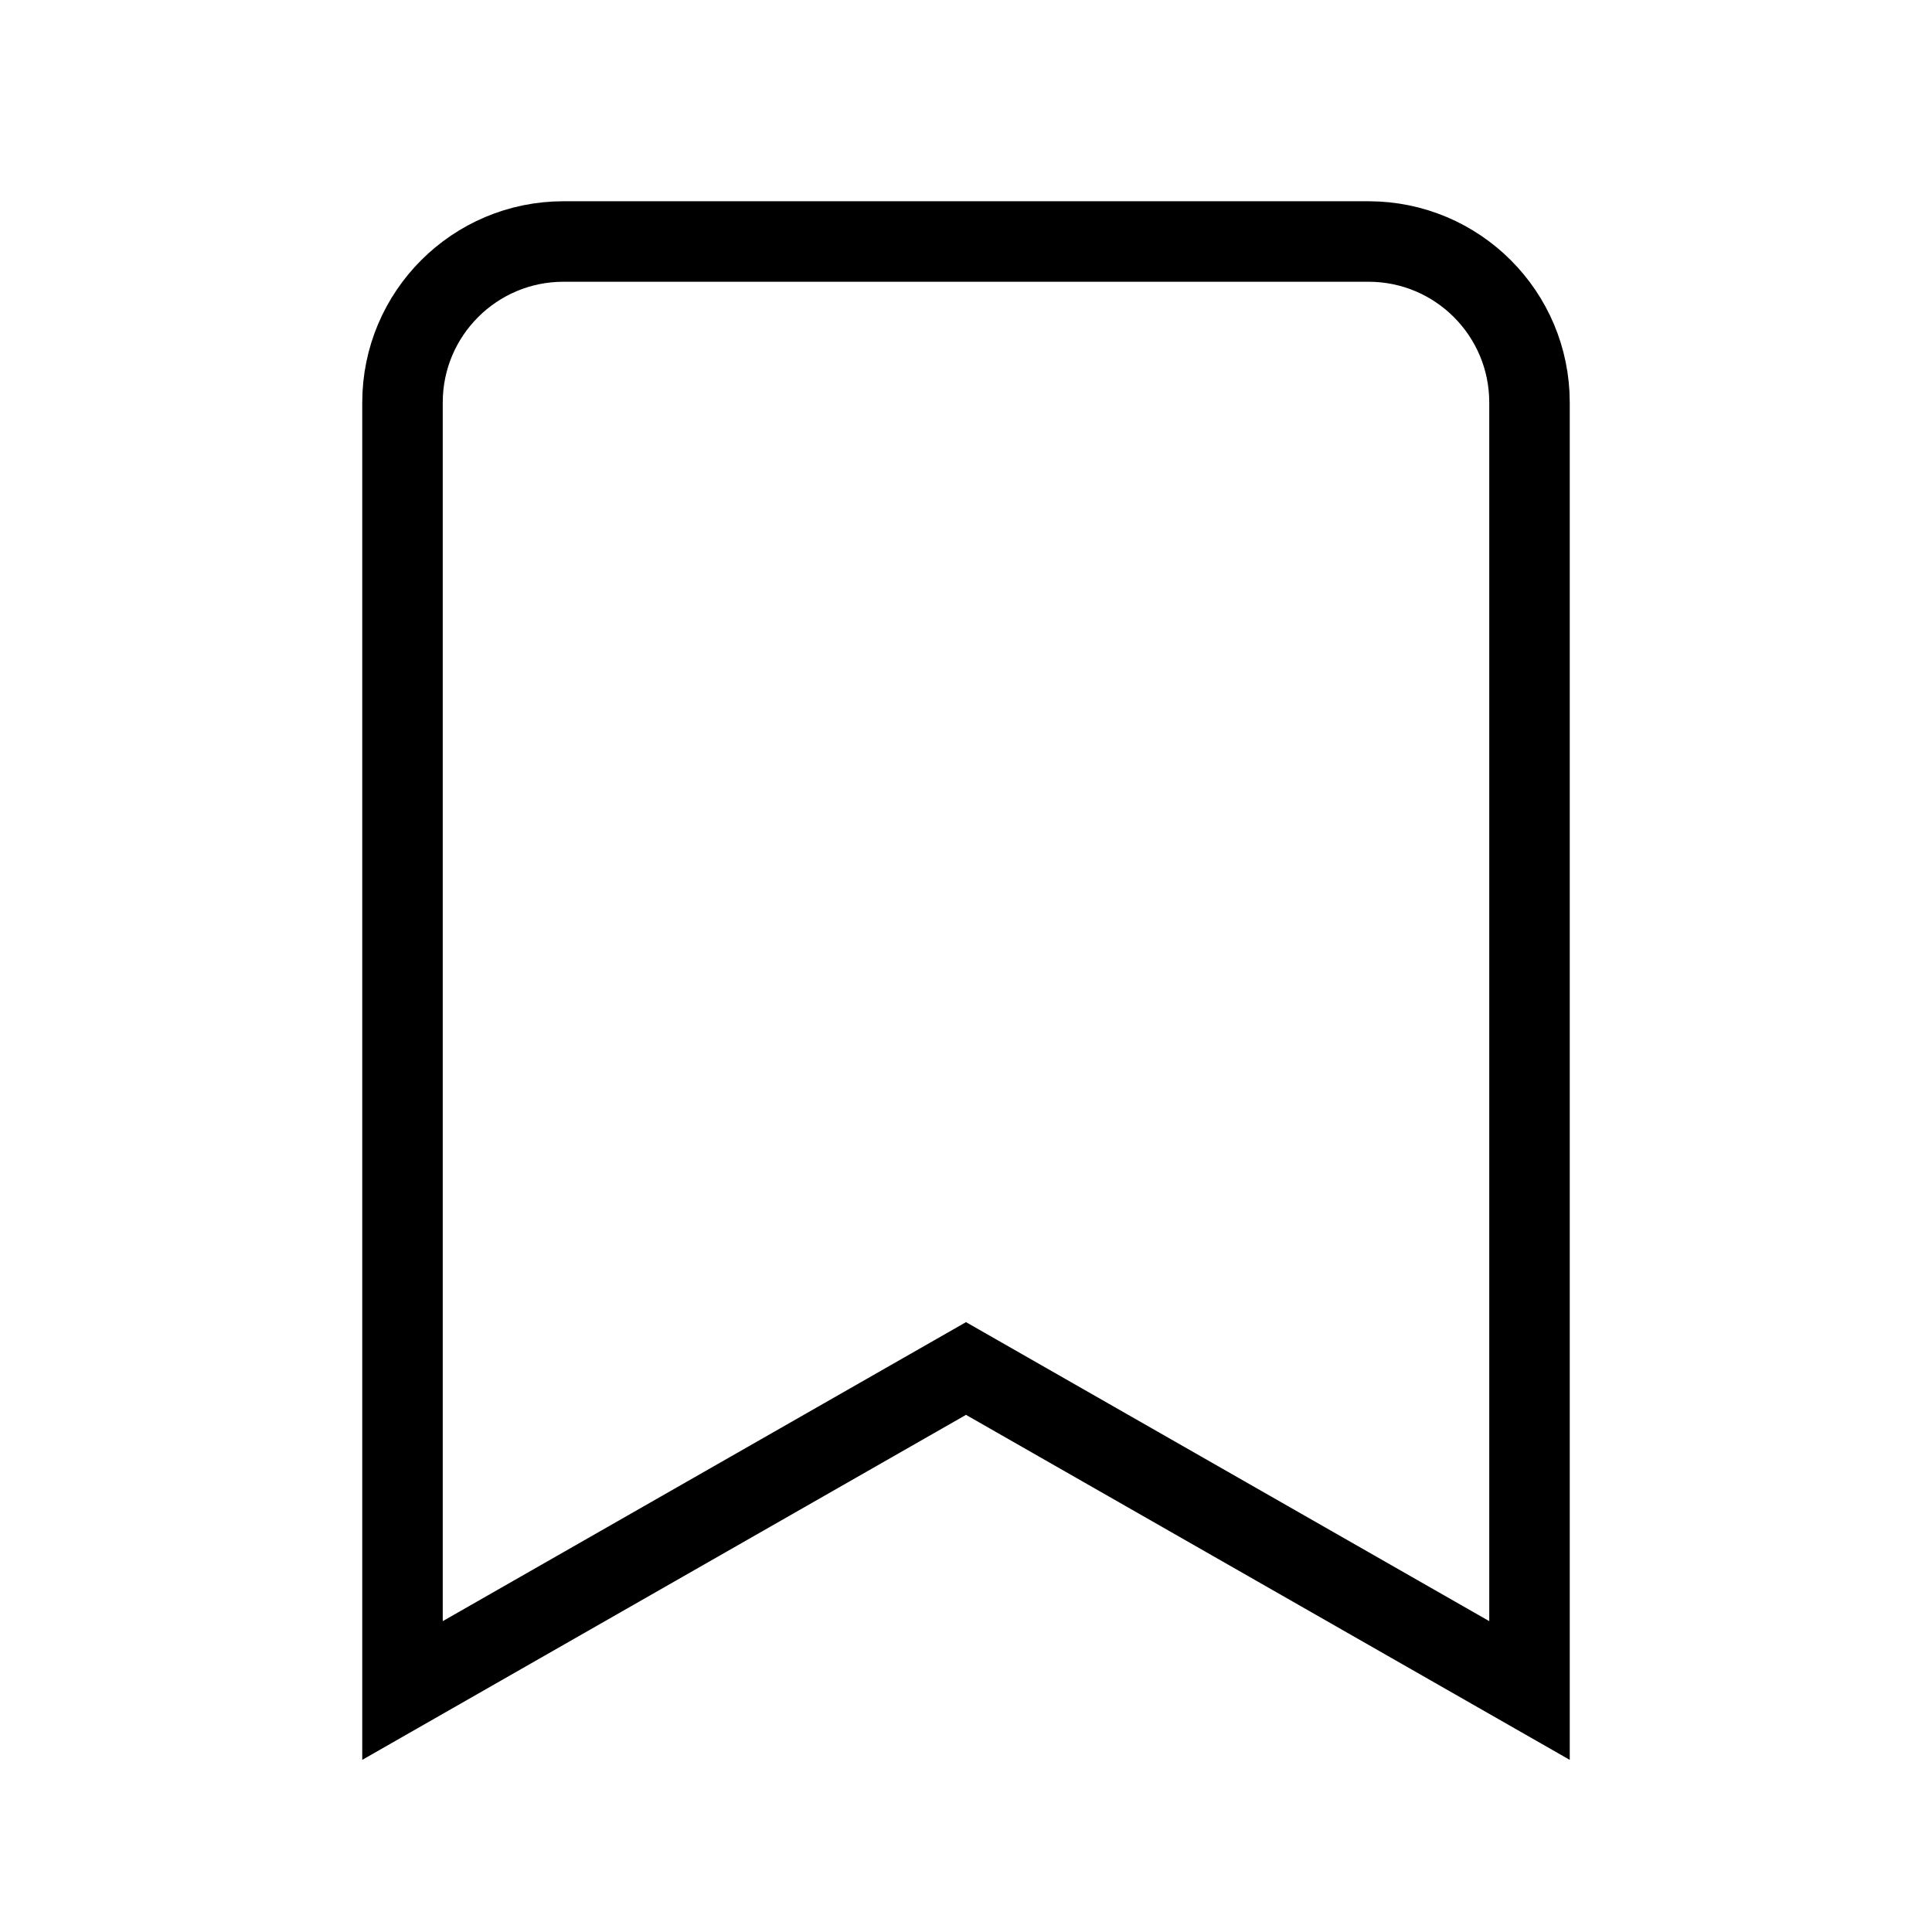
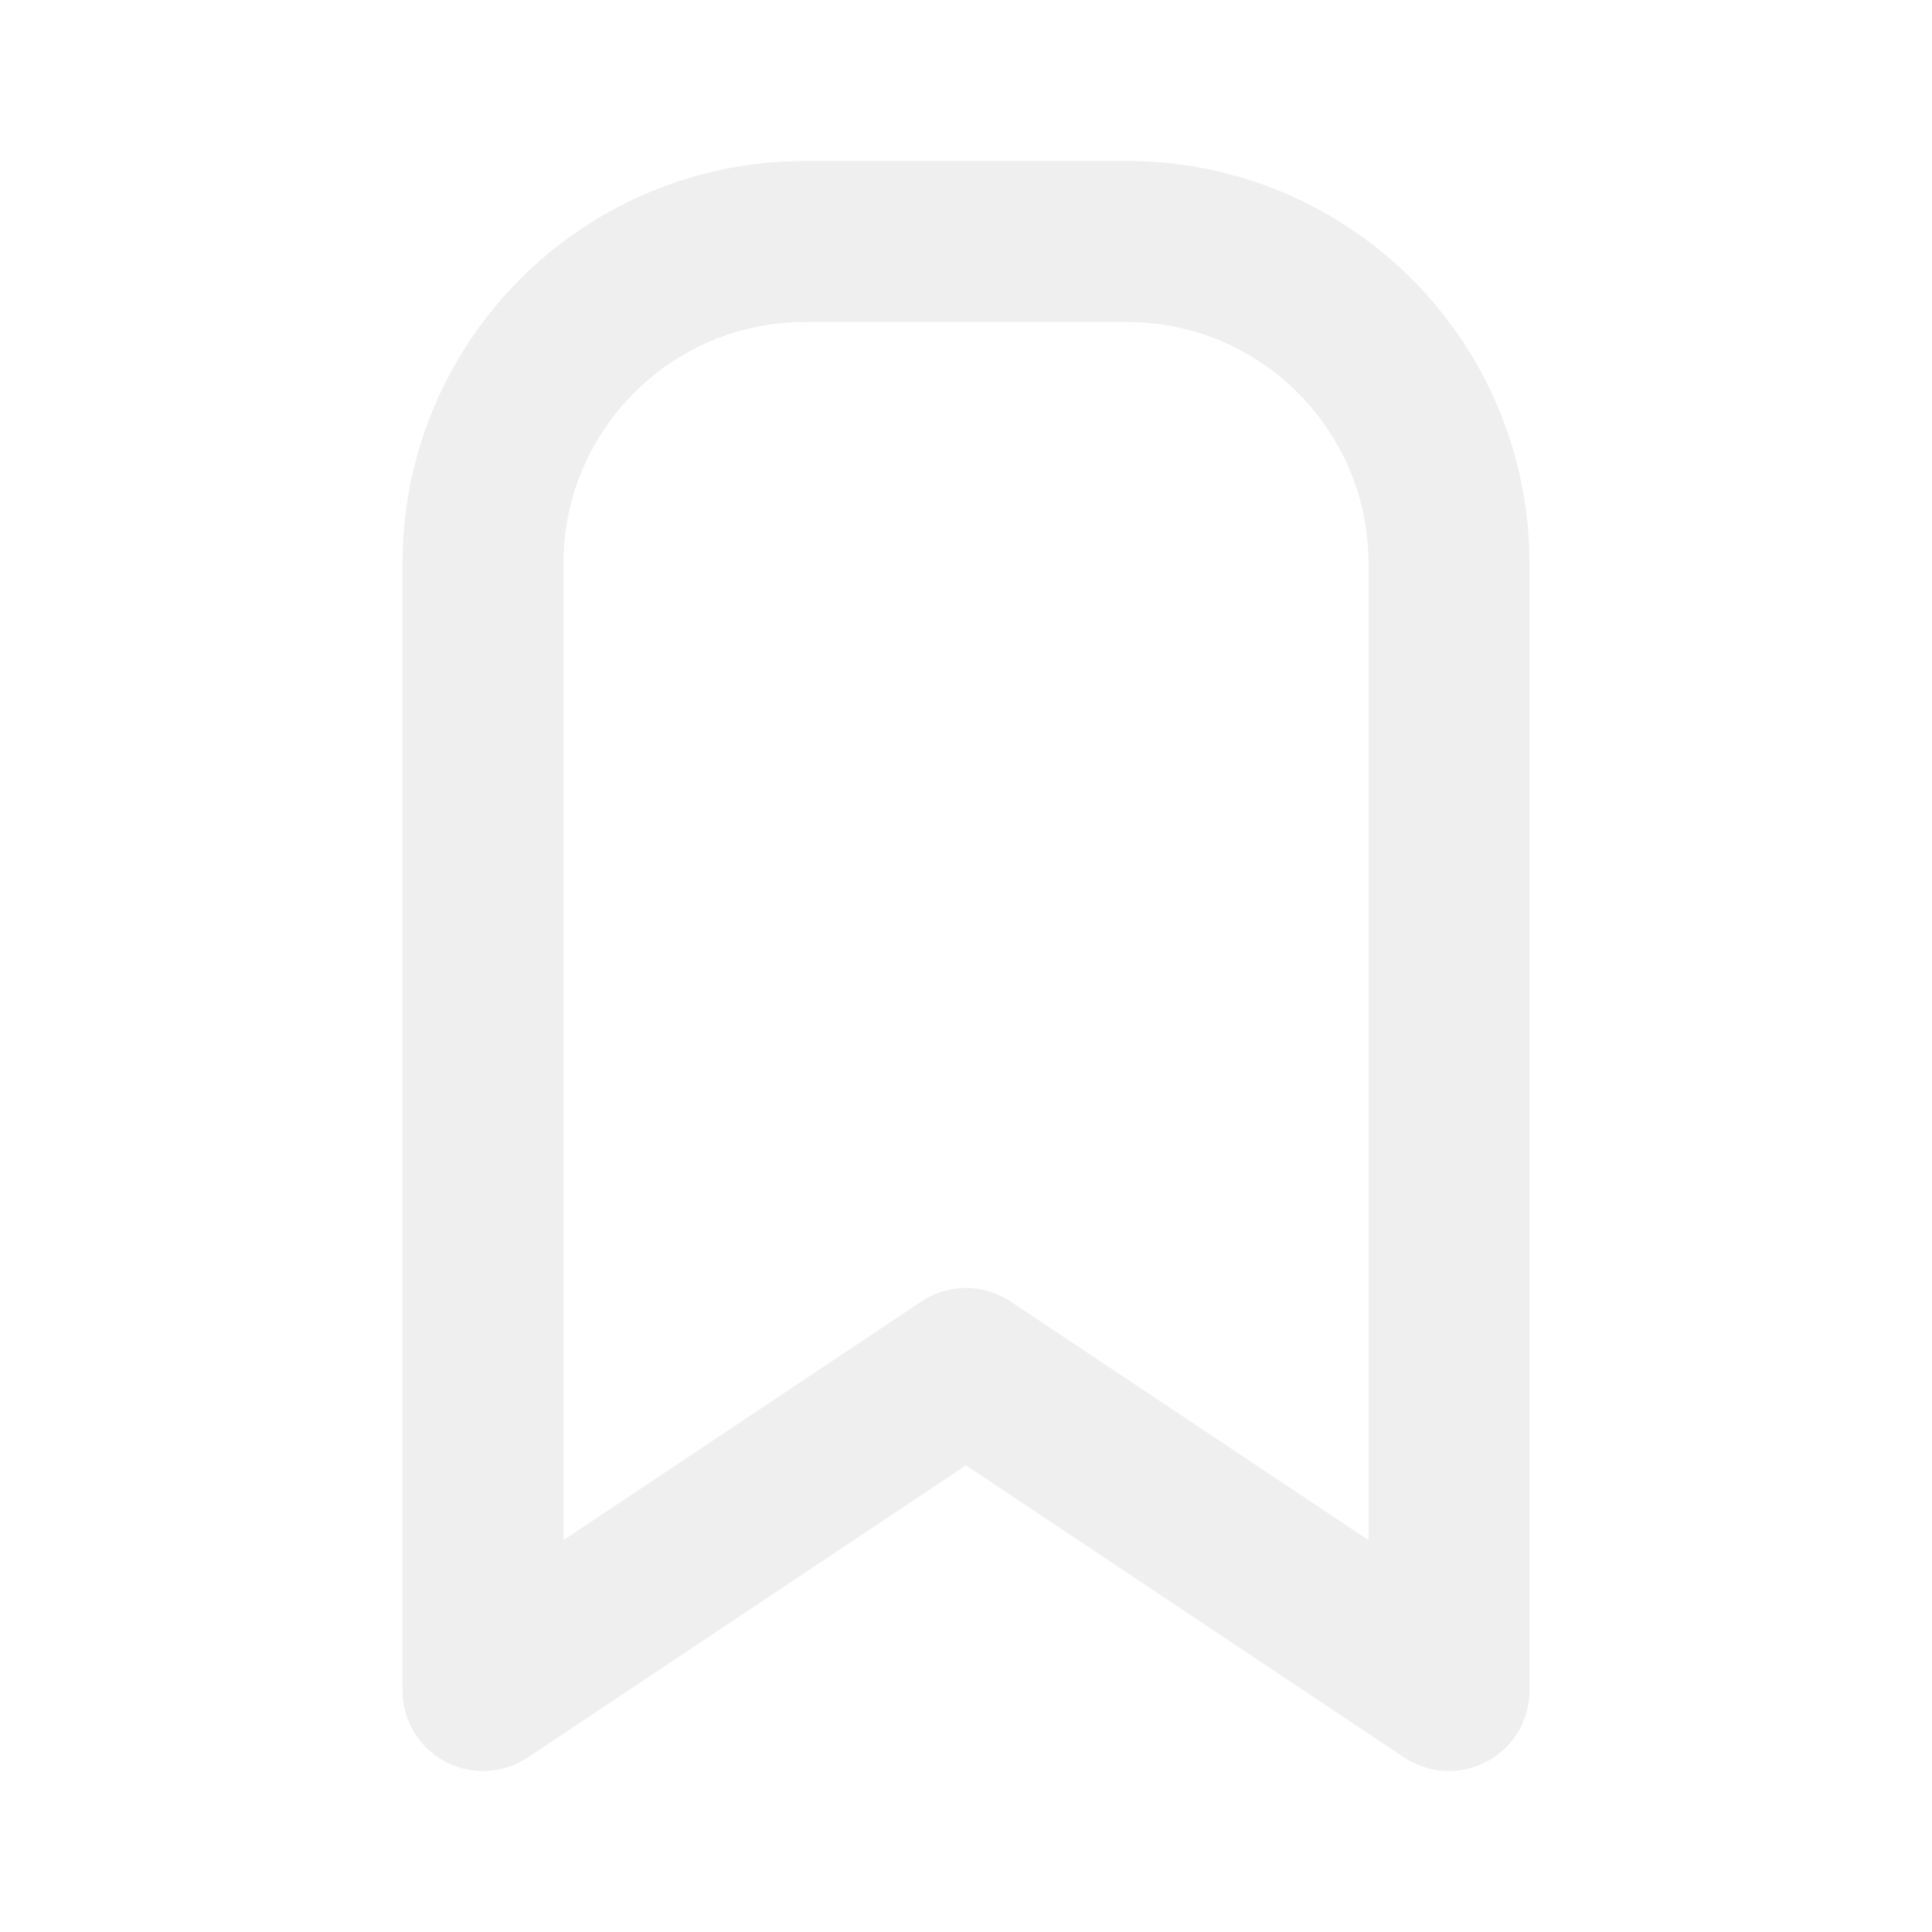
- <svg xmlns="http://www.w3.org/2000/svg" width="24" height="24" viewBox="0 0 24 24" fill="none" stroke="currentColor" strokeWidth="2" strokeLinecap="round" strokeLinejoin="round">
-   <path d="m19 21-7-4-7 4V5a2 2 0 0 1 2-2h10a2 2 0 0 1 2 2v16z" />
+ <svg xmlns="http://www.w3.org/2000/svg" class="icon icon-tabler icon-tabler-bookmark" width="24" height="24" viewBox="0 0 24 24" stroke-width="2" stroke="#EFEFEF" fill="none" stroke-linecap="round" stroke-linejoin="round">
+   <path stroke="none" d="M0 0h24v24H0z" fill="none" />
+   <path d="M18 7v14l-6 -4l-6 4v-14a4 4 0 0 1 4 -4h4a4 4 0 0 1 4 4z" />
</svg>
